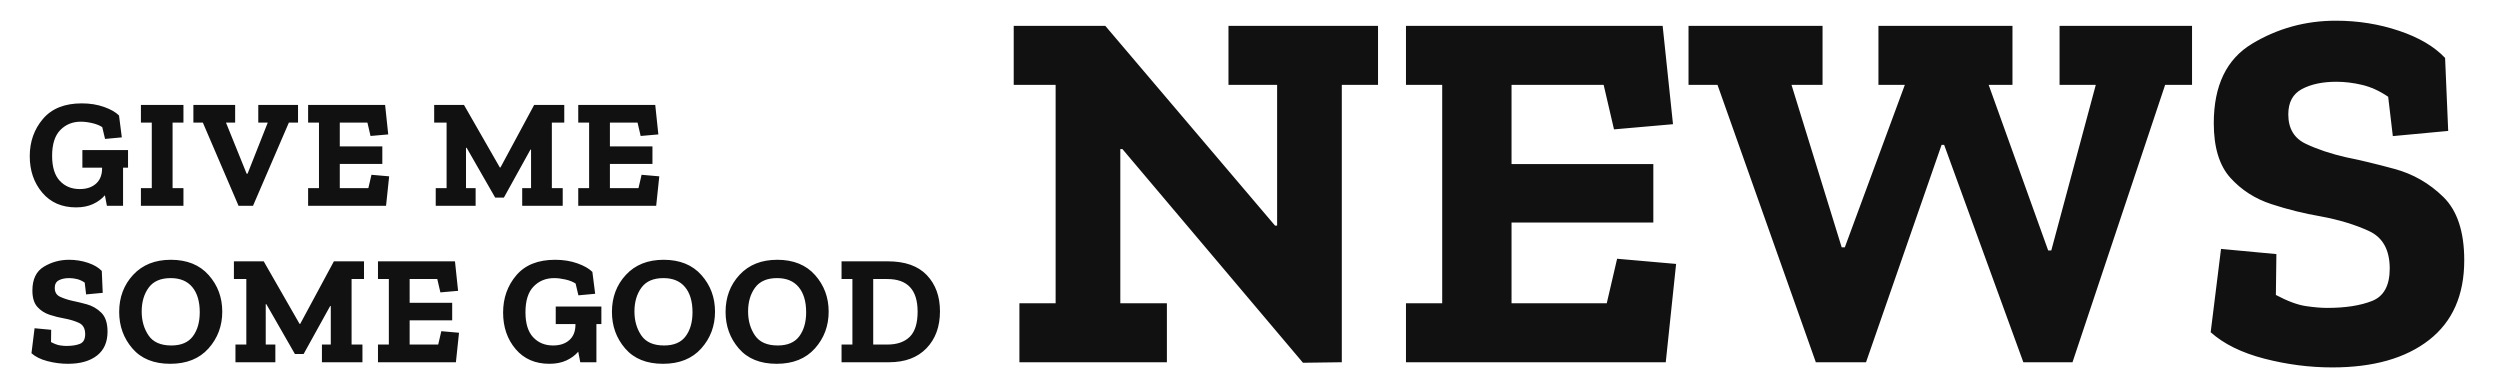
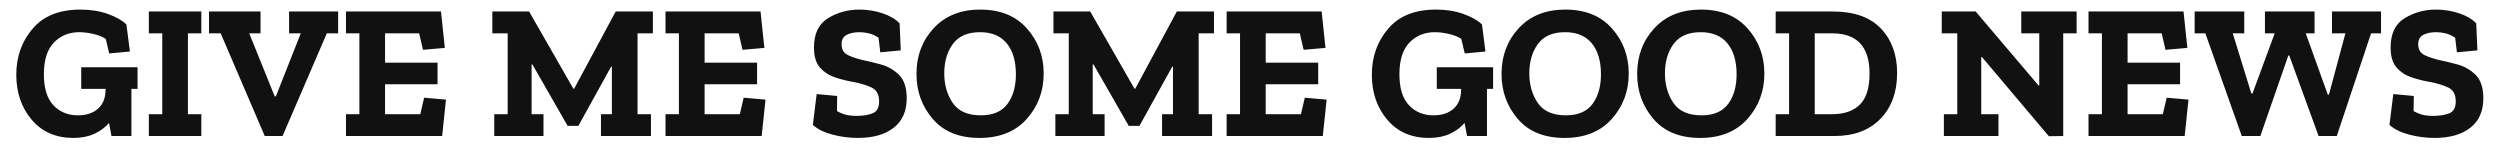
- <svg xmlns="http://www.w3.org/2000/svg" viewBox="-50 -700 4831 750" role="img" aria-label="Give Me Some Good News">
-   <style>
- path{fill:#111}
- @media(prefers-color-scheme:dark){path{fill:#e8e8e8}}
- </style>
-   <path d="M197.4 -376.05H187.8V-302.25H156.6L152.7 -322.65Q143.7 -312.15 129.75 -305.7Q115.8 -299.25 96.9 -299.25Q55.8 -299.25 31.65 -327.75Q7.5 -356.25 7.5 -398.25Q7.5 -440.25 33.0 -470.25Q58.5 -500.25 108.0 -500.25Q131.7 -500.25 151.05 -493.35Q170.4 -486.45 180.0 -476.85L185.4 -434.55L153.0 -431.55L147.6 -454.35Q139.8 -459.45 127.95 -462.15Q116.1 -464.85 106.2 -464.85Q82.2 -464.85 66.45 -448.65Q50.7 -432.45 50.7 -398.85Q50.7 -366.45 65.55 -350.55Q80.4 -334.65 104.1 -334.65Q123.9 -334.65 135.6 -345.15Q147.3 -355.65 147.3 -374.85V-376.05H109.2V-409.95H197.4Z M304.5 -302.25H222.3V-336.45H243.3V-463.05H222.3V-497.25H304.5V-463.05H283.5V-336.45H304.5Z M525.9 -463.05H508.2L438.9 -302.25H411.0L342.0 -463.05H323.7V-497.25H404.4V-463.05H386.7L426.6 -364.35H428.4L467.4 -463.05H449.1V-497.25H525.9Z M696 -302.25H545.4V-336.45H566.4V-463.05H545.4V-497.25H694.2L700.2 -440.25L666 -437.25L660 -463.05H606.6V-417.15H688.8V-383.25H606.6V-336.45H661.8L667.8 -362.25L702 -359.25Z M1040.4 -463.05H1016.4V-336.45H1037.4V-302.25H959.1V-336.45H976.2V-410.85H975L923.7 -318.15H906.9L851.7 -414.45H850.5V-336.45H869.1V-302.25H792V-336.45H813V-463.05H789V-497.25H846.6L915.9 -376.35H917.1L982.2 -497.25H1040.4Z M1218.0 -302.25H1067.4V-336.45H1088.4V-463.05H1067.4V-497.25H1216.2L1222.2 -440.25L1188.0 -437.25L1182.0 -463.05H1128.6V-417.15H1210.8V-383.25H1128.6V-336.45H1183.8L1189.8 -362.25L1224.0 -359.25Z M157.8 -59.1Q157.8 -28.8 137.4 -12.9Q117.0 3.0 81.3 3.0Q61.5 3.0 41.85 -2.1Q22.2 -7.2 10.8 -17.4L16.8 -65.7L48.9 -62.7L48.6 -39.0Q58.8 -33.6 66.0 -32.55Q73.2 -31.5 78.3 -31.5Q94.2 -31.5 104.4 -35.55Q114.6 -39.6 114.6 -54.3Q114.6 -70.5 102.6 -76.05Q90.6 -81.6 74.4 -84.6Q60.3 -87.0 46.05 -91.65Q31.8 -96.3 22.2 -106.95Q12.6 -117.6 12.6 -138.6Q12.6 -171.3 34.8 -184.65Q57.0 -198.0 83.4 -198.0Q102.6 -198.0 120.0 -192.15Q137.4 -186.3 146.7 -176.4L148.5 -134.1L116.4 -131.1L113.7 -153.9Q106.2 -159.0 98.55 -160.8Q90.9 -162.6 83.7 -162.6Q71.7 -162.6 63.75 -158.4Q55.8 -154.2 55.8 -143.7Q55.8 -131.4 66.0 -126.6Q76.2 -121.8 89.4 -118.8Q101.4 -116.4 117.45 -112.05Q133.5 -107.7 145.65 -95.85Q157.8 -84.0 157.8 -59.1Z M379.5 -97.8Q379.5 -56.4 352.95 -26.7Q326.4 3.0 279.0 3.0Q231.3 3.0 205.8 -26.7Q180.3 -56.4 180.3 -97.2Q180.3 -139.8 207.3 -168.9Q234.3 -198.0 280.2 -198.0Q327.0 -198.0 353.25 -168.45Q379.5 -138.9 379.5 -97.8ZM336.0 -96.6Q336.0 -127.8 321.6 -145.2Q307.2 -162.6 279.9 -162.6Q250.8 -162.6 237.3 -144.15Q223.8 -125.7 223.8 -98.1Q223.8 -71.4 237.0 -51.9Q250.2 -32.4 281.1 -32.4Q309.6 -32.4 322.8 -50.25Q336.0 -68.1 336.0 -96.6Z M653.4 -160.8H629.4V-34.2H650.4V0.0H572.1V-34.2H589.2V-108.6H588.0L536.7 -15.9H519.9L464.7 -112.2H463.5V-34.2H482.1V0.0H405.0V-34.2H426.0V-160.8H402.0V-195.0H459.6L528.9 -74.1H530.1L595.2 -195.0H653.4Z M831 0.0H680.4V-34.2H701.4V-160.8H680.4V-195.0H829.2L835.2 -138.0L801 -135.0L795 -160.8H741.6V-114.9H823.8V-81.0H741.6V-34.2H796.8L802.8 -60.0L837 -57.0Z M1112.1 -73.8H1102.5V0.0H1071.3L1067.4 -20.4Q1058.4 -9.9 1044.45 -3.45Q1030.5 3.0 1011.6 3.0Q970.5 3.0 946.35 -25.5Q922.2 -54.0 922.2 -96.0Q922.2 -138.0 947.7 -168.0Q973.2 -198.0 1022.7 -198.0Q1046.4 -198.0 1065.75 -191.1Q1085.1 -184.2 1094.7 -174.6L1100.1 -132.3L1067.7 -129.3L1062.3 -152.1Q1054.5 -157.2 1042.65 -159.9Q1030.8 -162.6 1020.9 -162.6Q996.9 -162.6 981.15 -146.4Q965.4 -130.2 965.4 -96.6Q965.4 -64.2 980.25 -48.3Q995.1 -32.4 1018.8 -32.4Q1038.6 -32.4 1050.3 -42.9Q1062.0 -53.4 1062.0 -72.6V-73.8H1023.9V-107.7H1112.1Z M1331.7 -97.8Q1331.7 -56.4 1305.15 -26.7Q1278.6 3.0 1231.2 3.0Q1183.5 3.0 1158.0 -26.7Q1132.5 -56.4 1132.5 -97.2Q1132.5 -139.8 1159.5 -168.9Q1186.5 -198.0 1232.4 -198.0Q1279.2 -198.0 1305.45 -168.45Q1331.7 -138.9 1331.7 -97.8ZM1288.2 -96.6Q1288.2 -127.8 1273.8 -145.2Q1259.4 -162.6 1232.1 -162.6Q1203.0 -162.6 1189.5 -144.15Q1176.0 -125.7 1176.0 -98.1Q1176.0 -71.4 1189.2 -51.9Q1202.4 -32.4 1233.3 -32.4Q1261.8 -32.4 1275.0 -50.25Q1288.2 -68.1 1288.2 -96.6Z M1551.3 -97.8Q1551.3 -56.4 1524.75 -26.7Q1498.2 3.0 1450.8 3.0Q1403.1 3.0 1377.6 -26.7Q1352.1 -56.4 1352.1 -97.2Q1352.1 -139.8 1379.1 -168.9Q1406.1 -198.0 1452 -198.0Q1498.8 -198.0 1525.05 -168.45Q1551.3 -138.9 1551.3 -97.8ZM1507.8 -96.6Q1507.8 -127.8 1493.4 -145.2Q1479 -162.6 1451.7 -162.6Q1422.6 -162.6 1409.1 -144.15Q1395.6 -125.7 1395.6 -98.1Q1395.6 -71.4 1408.8 -51.9Q1422 -32.4 1452.9 -32.4Q1481.4 -32.4 1494.6 -50.25Q1507.8 -68.1 1507.8 -96.6Z M1766.4 -98.4Q1766.4 -54.0 1740.3 -27.0Q1714.2 0.0 1668.0 0.0H1576.2V-34.2H1597.2V-160.8H1576.2V-195.0H1665.6Q1715.7 -195.0 1741.05 -168.3Q1766.4 -141.6 1766.4 -98.4ZM1723.2 -97.8Q1723.2 -160.8 1664.7 -160.8H1637.4V-34.2H1664.7Q1692.9 -34.2 1708.05 -49.2Q1723.2 -64.2 1723.2 -97.8Z M2612.9 -536.0H2542.9V0.0L2467.9 1.0L2118.9 -412.0H2114.9V-114.0H2204.9V0.0H1919.9V-114.0H1989.9V-536.0H1908.9V-650.0H2085.9L2413.9 -264.0H2417.9V-536.0H2323.9V-650.0H2612.9Z M3168.9 0.0H2666.9V-114.0H2736.9V-536.0H2666.9V-650.0H3162.9L3182.9 -460.0L3068.9 -450.0L3048.9 -536.0H2870.9V-383.0H3144.9V-270.0H2870.9V-114.0H3054.9L3074.9 -200.0L3188.9 -190.0Z M4185.9 -536.0H4133.9L3954.9 0.0H3859.9L3706.9 -420.0H3701.9L3555.9 0.0H3458.9L3268.9 -536.0H3212.9V-650.0H3471.9V-536.0H3411.9L3508.9 -222.0H3514.9L3630.9 -536.0H3579.9V-650.0H3838.9V-536.0H3792.9L3907.9 -216.0H3913.9L3999.9 -536.0H3929.9V-650.0H4185.9Z M4711.9 -197.0Q4711.9 -96.0 4643.9 -43.0Q4575.9 10.0 4456.9 10.0Q4390.9 10.0 4325.4 -7.0Q4259.9 -24.0 4221.9 -58.0L4241.9 -219.0L4348.9 -209.0L4347.9 -130.0Q4381.9 -112.0 4405.9 -108.5Q4429.9 -105.0 4446.9 -105.0Q4499.9 -105.0 4533.9 -118.5Q4567.9 -132.0 4567.9 -181.0Q4567.9 -235.0 4527.9 -253.5Q4487.9 -272.0 4433.9 -282.0Q4386.9 -290.0 4339.4 -305.5Q4291.9 -321.0 4259.9 -356.5Q4227.9 -392.0 4227.9 -462.0Q4227.9 -571.0 4301.9 -615.5Q4375.9 -660.0 4463.9 -660.0Q4527.9 -660.0 4585.9 -640.5Q4643.9 -621.0 4674.9 -588.0L4680.9 -447.0L4573.9 -437.0L4564.9 -513.0Q4539.9 -530.0 4514.4 -536.0Q4488.9 -542.0 4464.9 -542.0Q4424.9 -542.0 4398.4 -528.0Q4371.9 -514.0 4371.9 -479.0Q4371.9 -438.0 4405.9 -422.0Q4439.9 -406.0 4483.9 -396.0Q4523.9 -388.0 4577.4 -373.5Q4630.9 -359.0 4671.4 -319.5Q4711.9 -280.0 4711.9 -197.0Z" />
+ <svg xmlns="http://www.w3.org/2000/svg" viewBox="-60 -710 13050 770" role="img" aria-label="GIVE ME SOME GOOD NEWS">
+   <style>path{fill:#111}@media(prefers-color-scheme:dark){path{fill:#e8e8e8}}</style>
+   <path d="M658.0 -246H626.0V0H522.0L509.0 -68Q479.0 -33 432.5 -11.5Q386.0 10 323.0 10Q186.0 10 105.5 -85.0Q25.0 -180 25.0 -320Q25.0 -460 110.0 -560.0Q195.0 -660 360.0 -660Q439.0 -660 503.5 -637.0Q568.0 -614 600.0 -582L618.0 -441L510.0 -431L492.0 -507Q466.0 -524 426.5 -533.0Q387.0 -542 354.0 -542Q274.0 -542 221.5 -488.0Q169.0 -434 169.0 -322Q169.0 -214 218.5 -161.0Q268.0 -108 347.0 -108Q413.0 -108 452.0 -143.0Q491.0 -178 491.0 -242V-246H364.0V-359H658.0Z M991.0 0H717.0V-114H787.0V-536H717.0V-650H991.0V-536H921.0V-114H991.0Z M1705.0 -536H1646.0L1415.0 0H1322.0L1092.0 -536H1031.0V-650H1300.0V-536H1241.0L1374.0 -207H1380.0L1510.0 -536H1449.0V-650H1705.0Z M2248.0 0H1746.0V-114H1816.0V-536H1746.0V-650H2242.0L2262.0 -460L2148.0 -450L2128.0 -536H1950.0V-383H2224.0V-270H1950.0V-114H2134.0L2154.0 -200L2268.0 -190Z M3348.0 -536H3268.0V-114H3338.0V0H3077.0V-114H3134.0V-362H3130.0L2959.0 -53H2903.0L2719.0 -374H2715.0V-114H2777.0V0H2520.0V-114H2590.0V-536H2510.0V-650H2702.0L2933.0 -247H2937.0L3154.0 -650H3348.0Z M3916.0 0H3414.0V-114H3484.0V-536H3414.0V-650H3910.0L3930.0 -460L3816.0 -450L3796.0 -536H3618.0V-383H3892.0V-270H3618.0V-114H3802.0L3822.0 -200L3936.0 -190Z M4673.0 -197Q4673.0 -96 4605.0 -43.0Q4537.0 10 4418.0 10Q4352.0 10 4286.5 -7.0Q4221.0 -24 4183.0 -58L4203.0 -219L4310.0 -209L4309.0 -130Q4343.0 -112 4367.0 -108.5Q4391.0 -105 4408.0 -105Q4461.0 -105 4495.0 -118.5Q4529.0 -132 4529.0 -181Q4529.0 -235 4489.0 -253.5Q4449.0 -272 4395.0 -282Q4348.0 -290 4300.5 -305.5Q4253.0 -321 4221.0 -356.5Q4189.0 -392 4189.0 -462Q4189.0 -571 4263.0 -615.5Q4337.0 -660 4425.0 -660Q4489.0 -660 4547.0 -640.5Q4605.0 -621 4636.0 -588L4642.0 -447L4535.0 -437L4526.0 -513Q4501.0 -530 4475.5 -536.0Q4450.0 -542 4426.0 -542Q4386.0 -542 4359.5 -528.0Q4333.0 -514 4333.0 -479Q4333.0 -438 4367.0 -422.0Q4401.0 -406 4445.0 -396Q4485.0 -388 4538.5 -373.5Q4592.0 -359 4632.5 -319.5Q4673.0 -280 4673.0 -197Z M5388.0 -326Q5388.0 -188 5299.5 -89.0Q5211.0 10 5053.0 10Q4894.0 10 4809.0 -89.0Q4724.0 -188 4724.0 -324Q4724.0 -466 4814.0 -563.0Q4904.0 -660 5057.0 -660Q5213.0 -660 5300.5 -561.5Q5388.0 -463 5388.0 -326ZM5243.0 -322Q5243.0 -426 5195.0 -484.0Q5147.0 -542 5056.0 -542Q4959.0 -542 4914.0 -480.5Q4869.0 -419 4869.0 -327Q4869.0 -238 4913.0 -173.0Q4957.0 -108 5060.0 -108Q5155.0 -108 5199.0 -167.5Q5243.0 -227 5243.0 -322Z M6277.0 -536H6197.0V-114H6267.0V0H6006.0V-114H6063.0V-362H6059.0L5888.0 -53H5832.0L5648.0 -374H5644.0V-114H5706.0V0H5449.0V-114H5519.0V-536H5439.0V-650H5631.0L5862.0 -247H5866.0L6083.0 -650H6277.0Z M6845.0 0H6343.0V-114H6413.0V-536H6343.0V-650H6839.0L6859.0 -460L6745.0 -450L6725.0 -536H6547.0V-383H6821.0V-270H6547.0V-114H6731.0L6751.0 -200L6865.0 -190Z M7734.0 -246H7702.0V0H7598.0L7585.0 -68Q7555.0 -33 7508.5 -11.5Q7462.0 10 7399.0 10Q7262.0 10 7181.5 -85.0Q7101.0 -180 7101.0 -320Q7101.0 -460 7186.0 -560.0Q7271.0 -660 7436.0 -660Q7515.0 -660 7579.5 -637.0Q7644.0 -614 7676.0 -582L7694.0 -441L7586.0 -431L7568.0 -507Q7542.0 -524 7502.5 -533.0Q7463.0 -542 7430.0 -542Q7350.0 -542 7297.5 -488.0Q7245.0 -434 7245.0 -322Q7245.0 -214 7294.5 -161.0Q7344.0 -108 7423.0 -108Q7489.0 -108 7528.0 -143.0Q7567.0 -178 7567.0 -242V-246H7440.0V-359H7734.0Z M8442.0 -326Q8442.0 -188 8353.5 -89.0Q8265.0 10 8107.0 10Q7948.0 10 7863.0 -89.0Q7778.0 -188 7778.0 -324Q7778.0 -466 7868.0 -563.0Q7958.0 -660 8111.0 -660Q8267.0 -660 8354.5 -561.5Q8442.0 -463 8442.0 -326ZM8297.0 -322Q8297.0 -426 8249.0 -484.0Q8201.0 -542 8110.0 -542Q8013.0 -542 7968.0 -480.5Q7923.0 -419 7923.0 -327Q7923.0 -238 7967.0 -173.0Q8011.0 -108 8114.0 -108Q8209.0 -108 8253.0 -167.5Q8297.0 -227 8297.0 -322Z M9150.0 -326Q9150.0 -188 9061.5 -89.0Q8973.0 10 8815.0 10Q8656.0 10 8571.0 -89.0Q8486.0 -188 8486.0 -324Q8486.0 -466 8576.0 -563.0Q8666.0 -660 8819.0 -660Q8975.0 -660 9062.5 -561.5Q9150.0 -463 9150.0 -326ZM9005.0 -322Q9005.0 -426 8957.0 -484.0Q8909.0 -542 8818.0 -542Q8721.0 -542 8676.0 -480.5Q8631.0 -419 8631.0 -327Q8631.0 -238 8675.0 -173.0Q8719.0 -108 8822.0 -108Q8917.0 -108 8961.0 -167.5Q9005.0 -227 9005.0 -322Z M9843.0 -328Q9843.0 -180 9756.0 -90.0Q9669.0 0 9515.0 0H9209.0V-114H9279.0V-536H9209.0V-650H9507.0Q9674.0 -650 9758.5 -561.0Q9843.0 -472 9843.0 -328ZM9699.0 -326Q9699.0 -536 9504.0 -536H9413.0V-114H9504.0Q9598.0 -114 9648.5 -164.0Q9699.0 -214 9699.0 -326Z M10780.0 -536H10710.0V0L10635.0 1L10286.0 -412H10282.0V-114H10372.0V0H10087.0V-114H10157.0V-536H10076.0V-650H10253.0L10581.0 -264H10585.0V-536H10491.0V-650H10780.0Z M11344.0 0H10842.0V-114H10912.0V-536H10842.0V-650H11338.0L11358.0 -460L11244.0 -450L11224.0 -536H11046.0V-383H11320.0V-270H11046.0V-114H11230.0L11250.0 -200L11364.0 -190Z M12369.0 -536H12317.0L12138.0 0H12043.0L11890.0 -420H11885.0L11739.0 0H11642.0L11452.0 -536H11396.0V-650H11655.0V-536H11595.0L11692.0 -222H11698.0L11814.0 -536H11763.0V-650H12022.0V-536H11976.0L12091.0 -216H12097.0L12183.0 -536H12113.0V-650H12369.0Z M12903.0 -197Q12903.0 -96 12835.0 -43.0Q12767.0 10 12648.0 10Q12582.0 10 12516.5 -7.0Q12451.0 -24 12413.0 -58L12433.0 -219L12540.0 -209L12539.0 -130Q12573.0 -112 12597.0 -108.5Q12621.0 -105 12638.0 -105Q12691.0 -105 12725.0 -118.5Q12759.0 -132 12759.0 -181Q12759.0 -235 12719.0 -253.5Q12679.0 -272 12625.0 -282Q12578.0 -290 12530.5 -305.5Q12483.0 -321 12451.0 -356.5Q12419.0 -392 12419.0 -462Q12419.0 -571 12493.0 -615.5Q12567.0 -660 12655.0 -660Q12719.0 -660 12777.0 -640.5Q12835.0 -621 12866.0 -588L12872.0 -447L12765.0 -437L12756.0 -513Q12731.0 -530 12705.5 -536.0Q12680.0 -542 12656.0 -542Q12616.0 -542 12589.5 -528.0Q12563.0 -514 12563.0 -479Q12563.0 -438 12597.0 -422.0Q12631.0 -406 12675.0 -396Q12715.0 -388 12768.5 -373.5Q12822.0 -359 12862.5 -319.5Q12903.0 -280 12903.0 -197Z" />
</svg>
